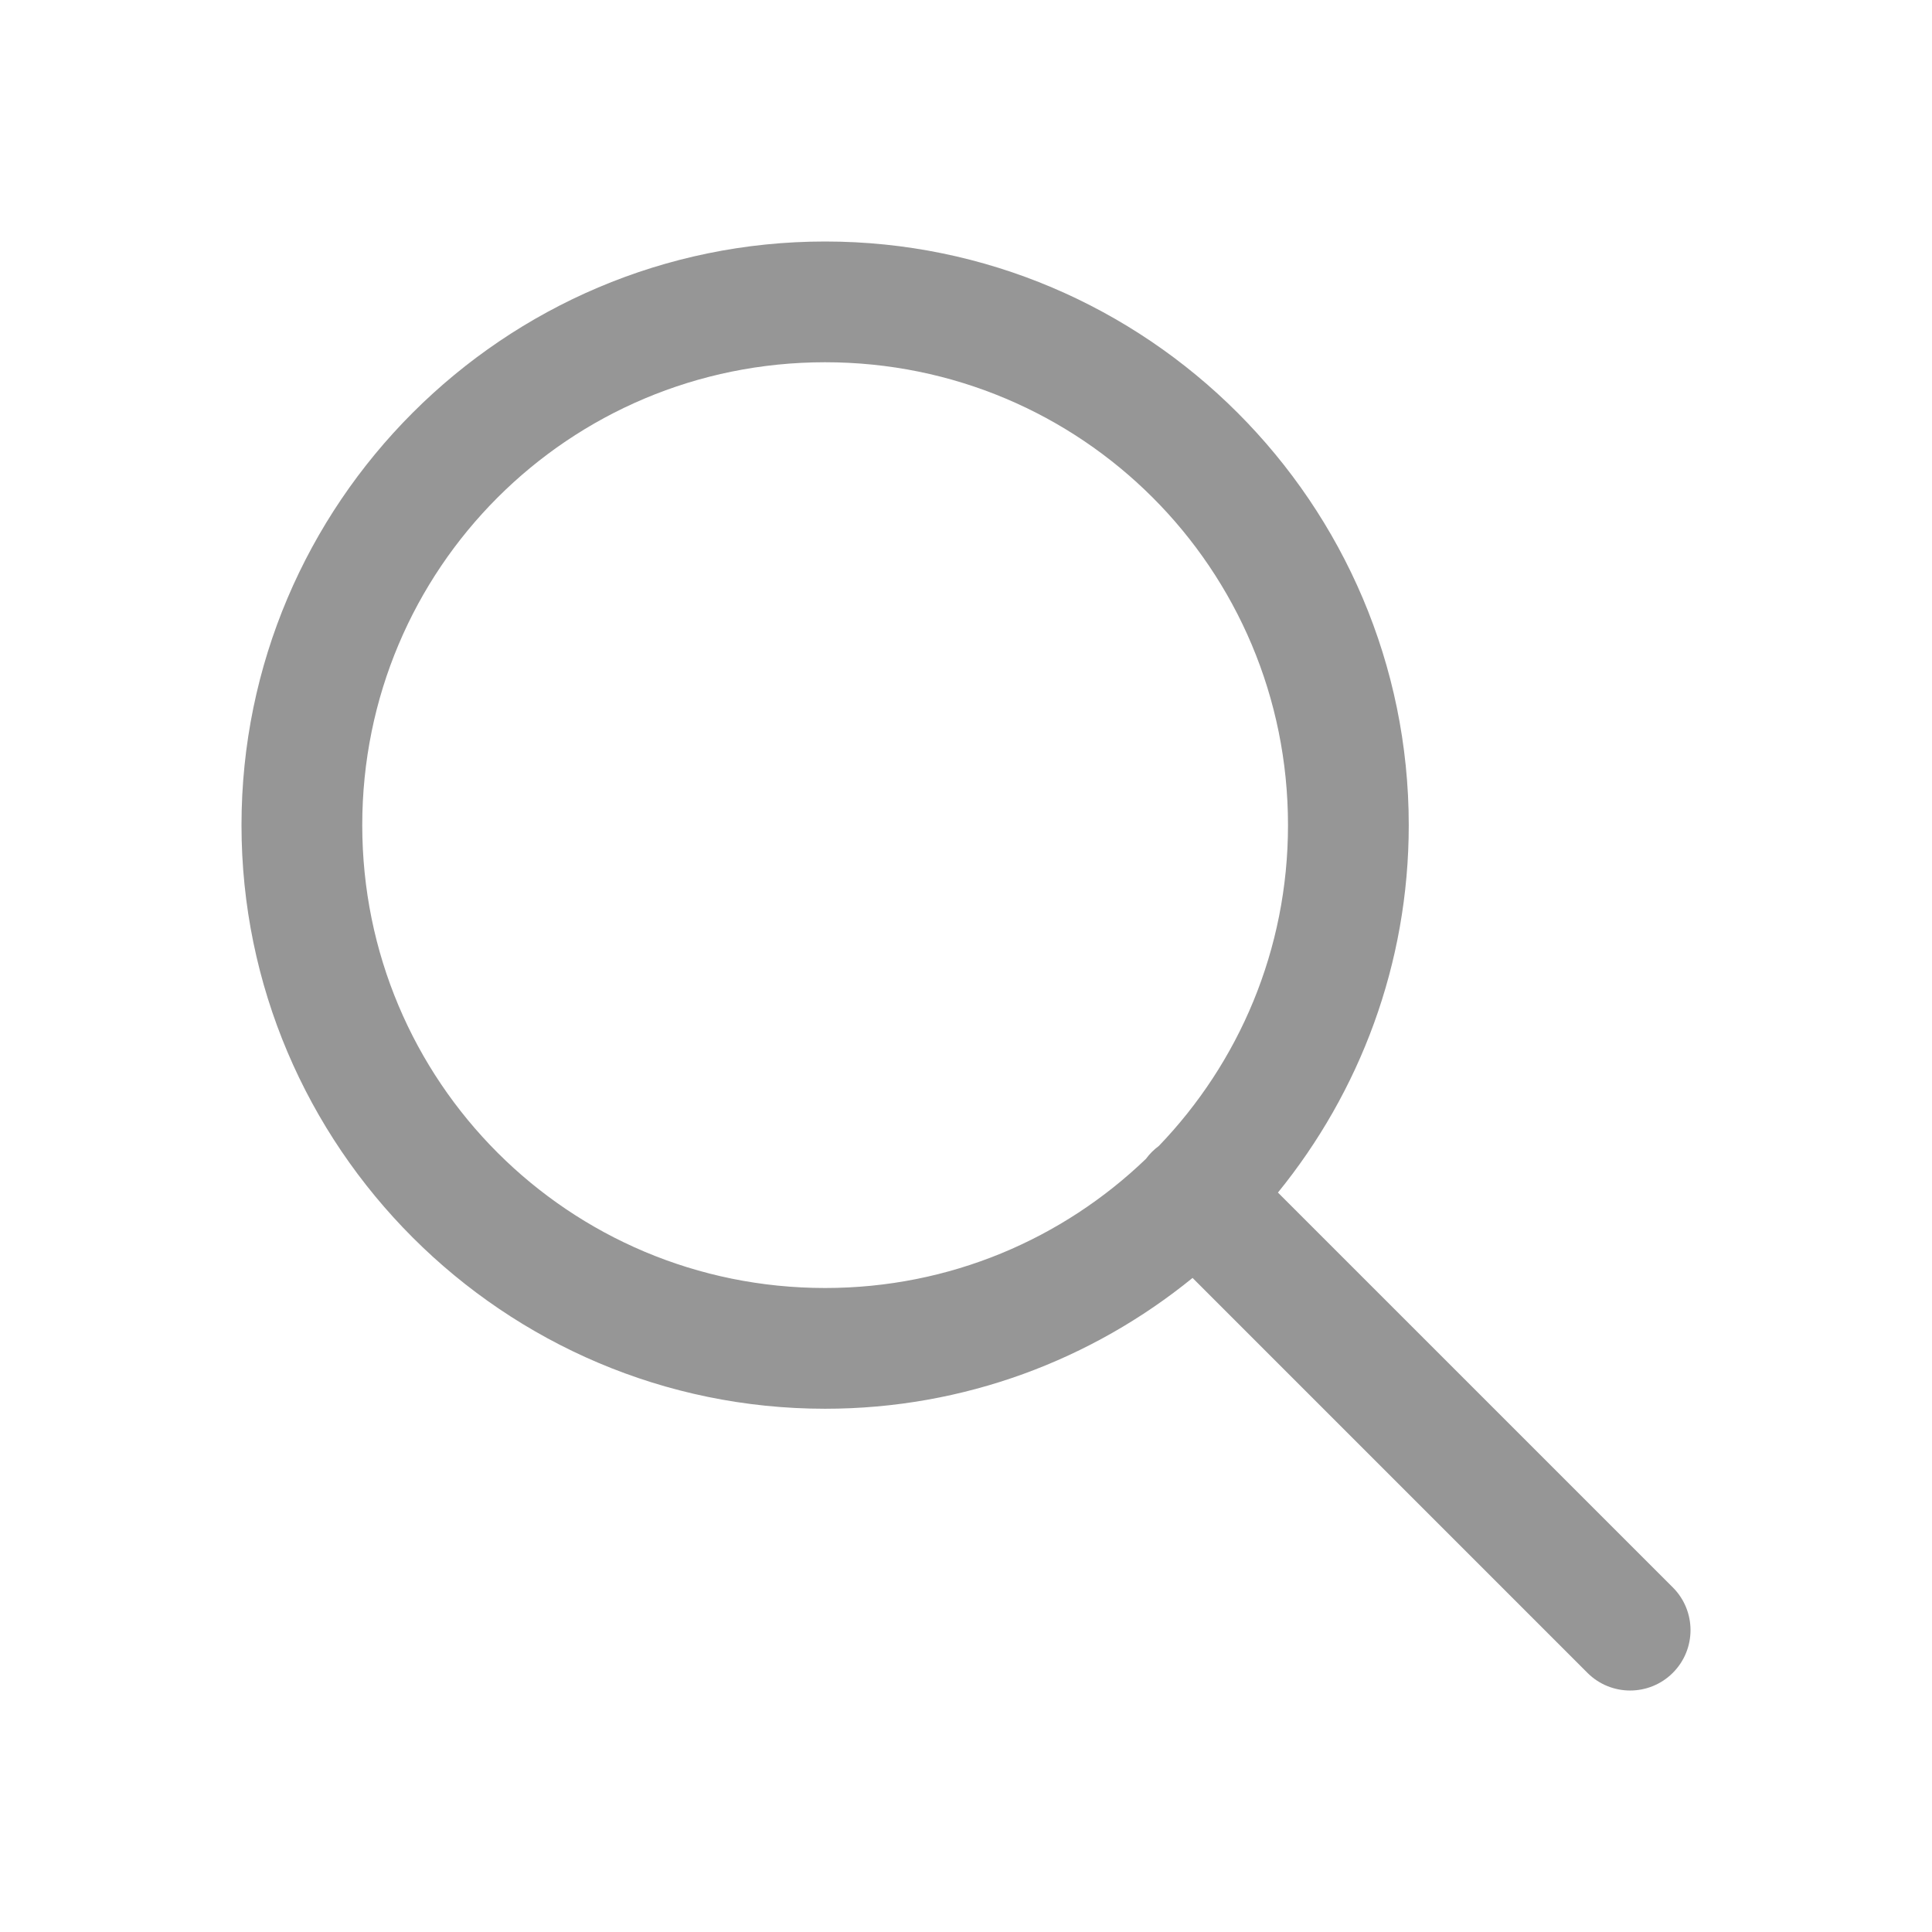
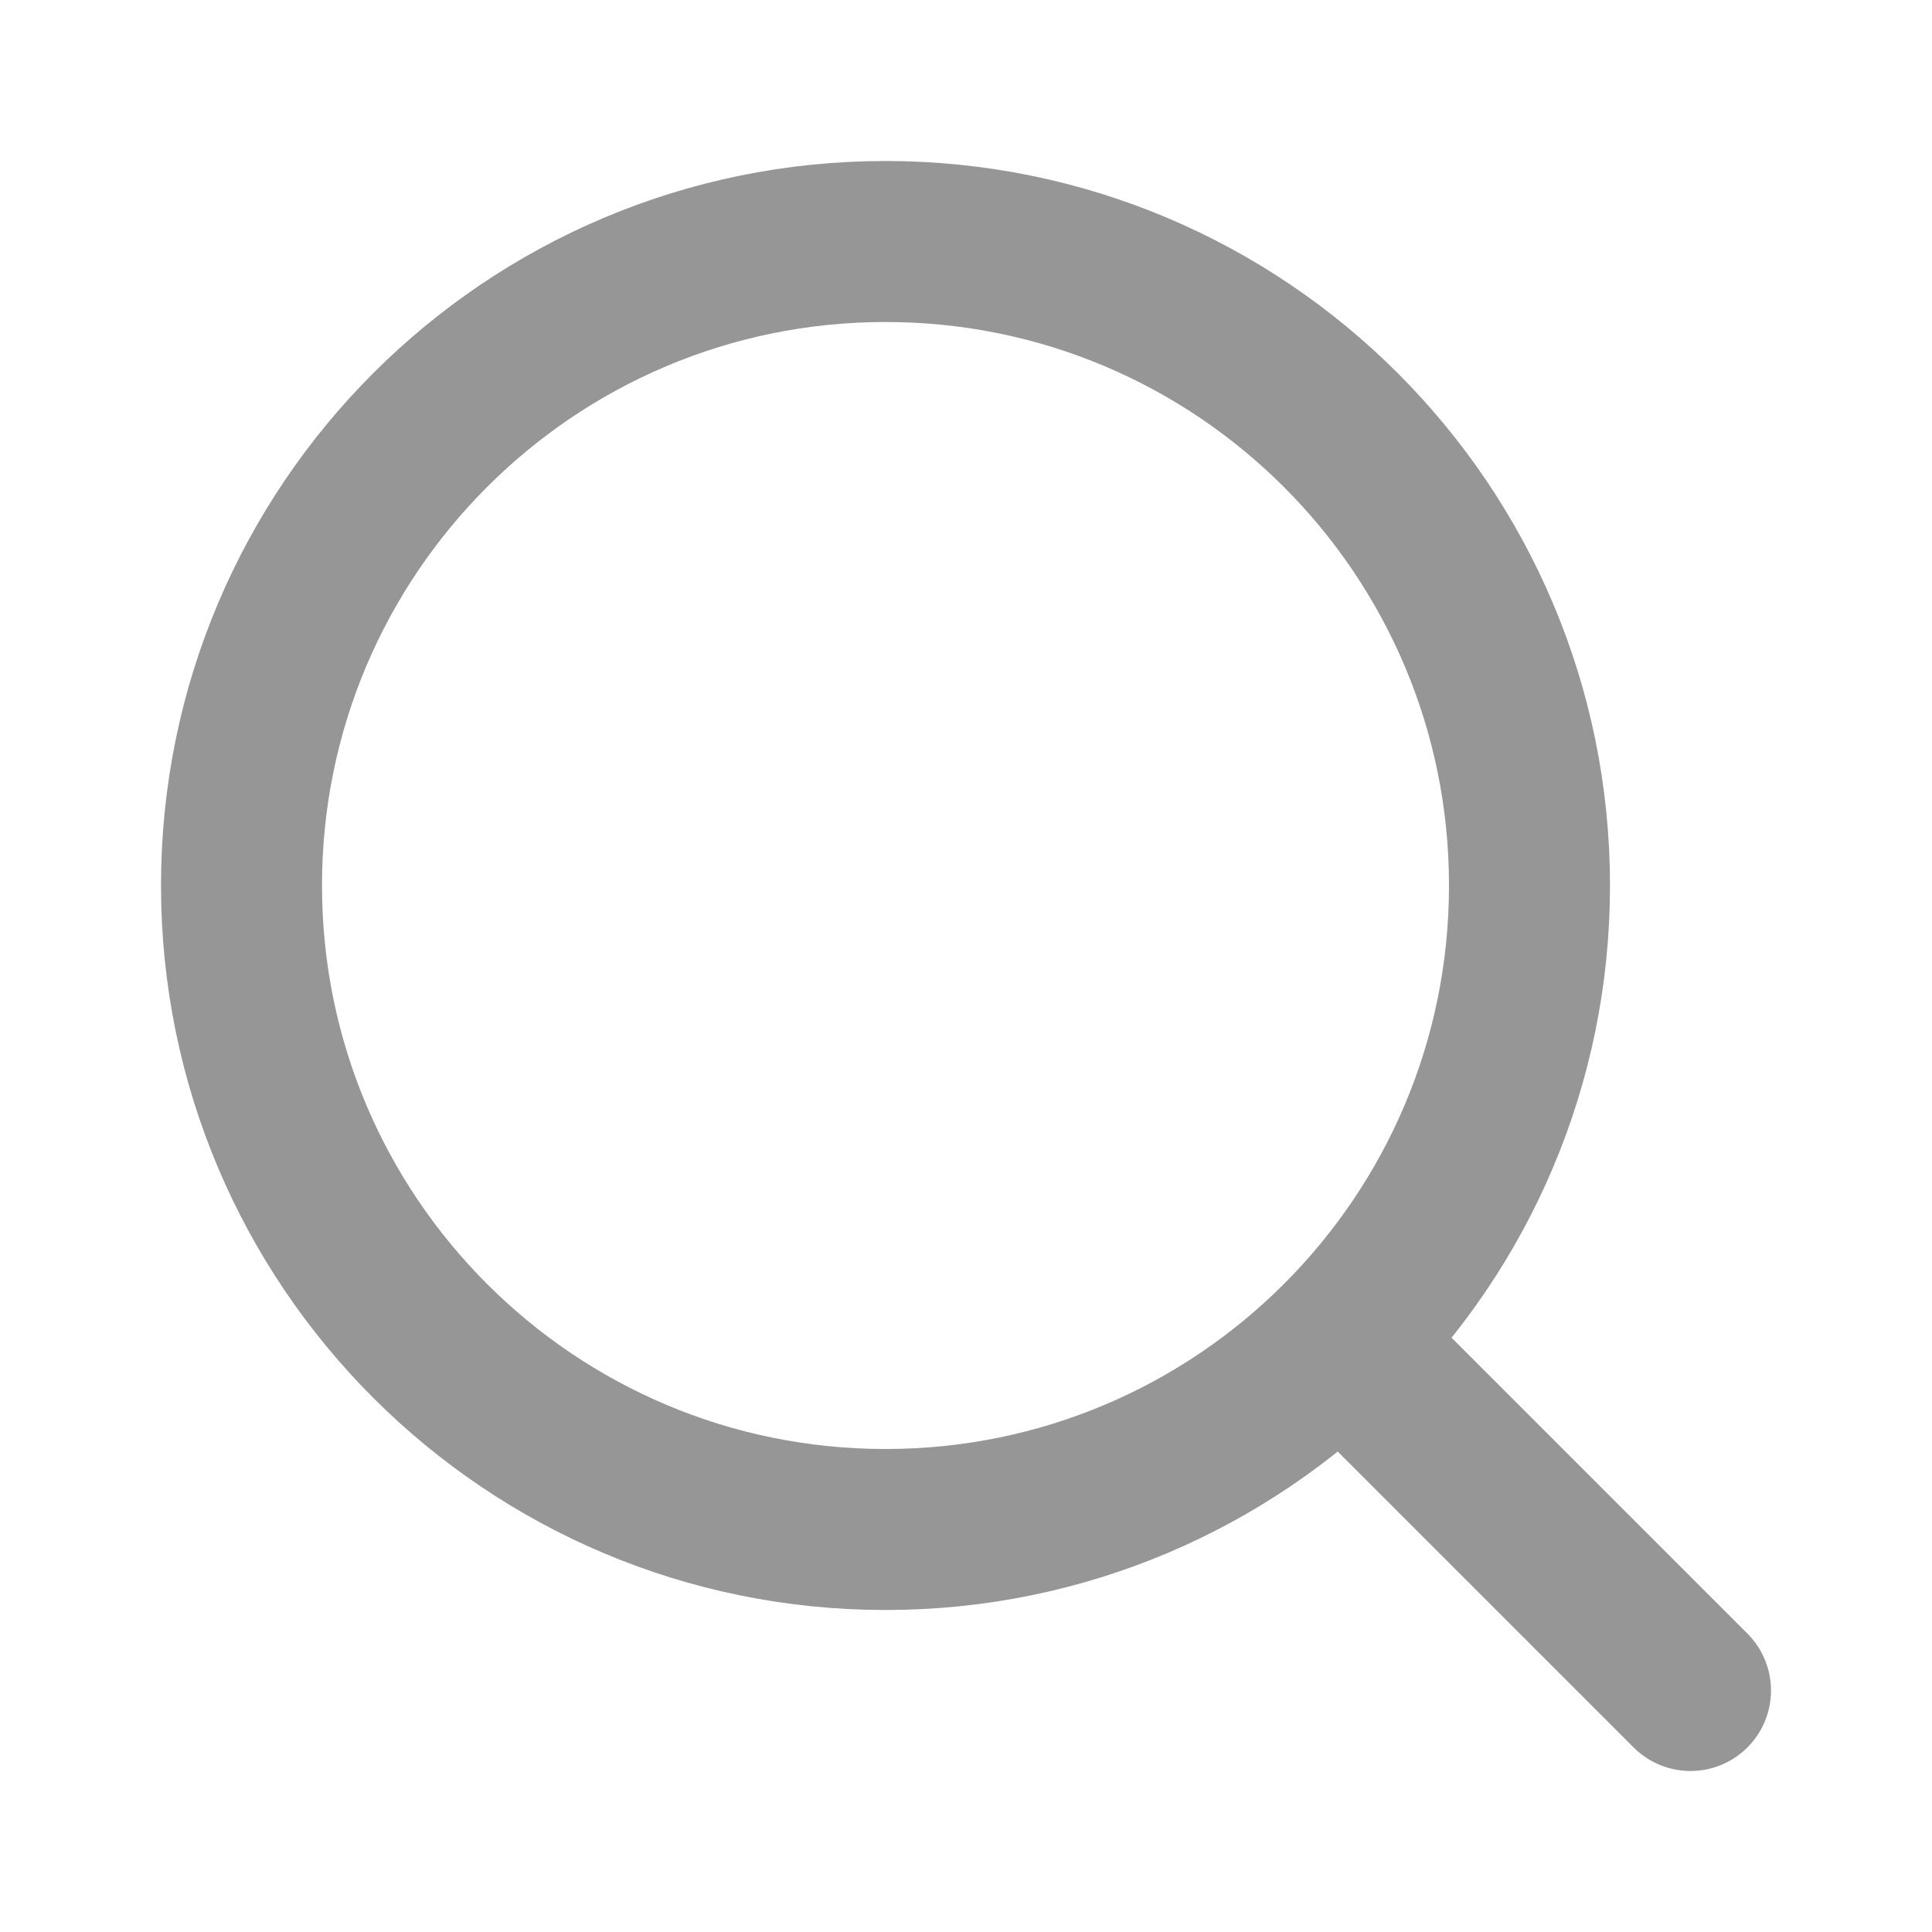
- <svg xmlns="http://www.w3.org/2000/svg" viewBox="0 0 48 48">
-   <path d="M20.5 6C12.51 6 6 12.51 6 20.5C6 28.49 12.51 35 20.5 35C23.956 35 27.134 33.779 29.629 31.75L39.439 41.561 A 1.5 1.5 0 1 0 41.561 39.439L31.75 29.629C33.779 27.134 35 23.956 35 20.5C35 12.51 28.49 6 20.5 6 z M 20.5 9C26.869 9 32 14.131 32 20.5C32 23.603 30.776 26.406 28.791 28.471 A 1.5 1.5 0 0 0 28.471 28.791C26.406 30.776 23.603 32 20.5 32C14.131 32 9 26.869 9 20.5C9 14.131 14.131 9 20.5 9 z" fill="#969696" />
+ <svg xmlns="http://www.w3.org/2000/svg" width="24" height="24" viewBox="0 0 24 24" fill="none" stroke="#969696" stroke-width="2" stroke-linecap="round" stroke-linejoin="round" class="lucide lucide-search-icon lucide-search">
+   <path d="m21 21-4.34-4.34" />
+   <circle cx="11" cy="11" r="8" />
</svg>
